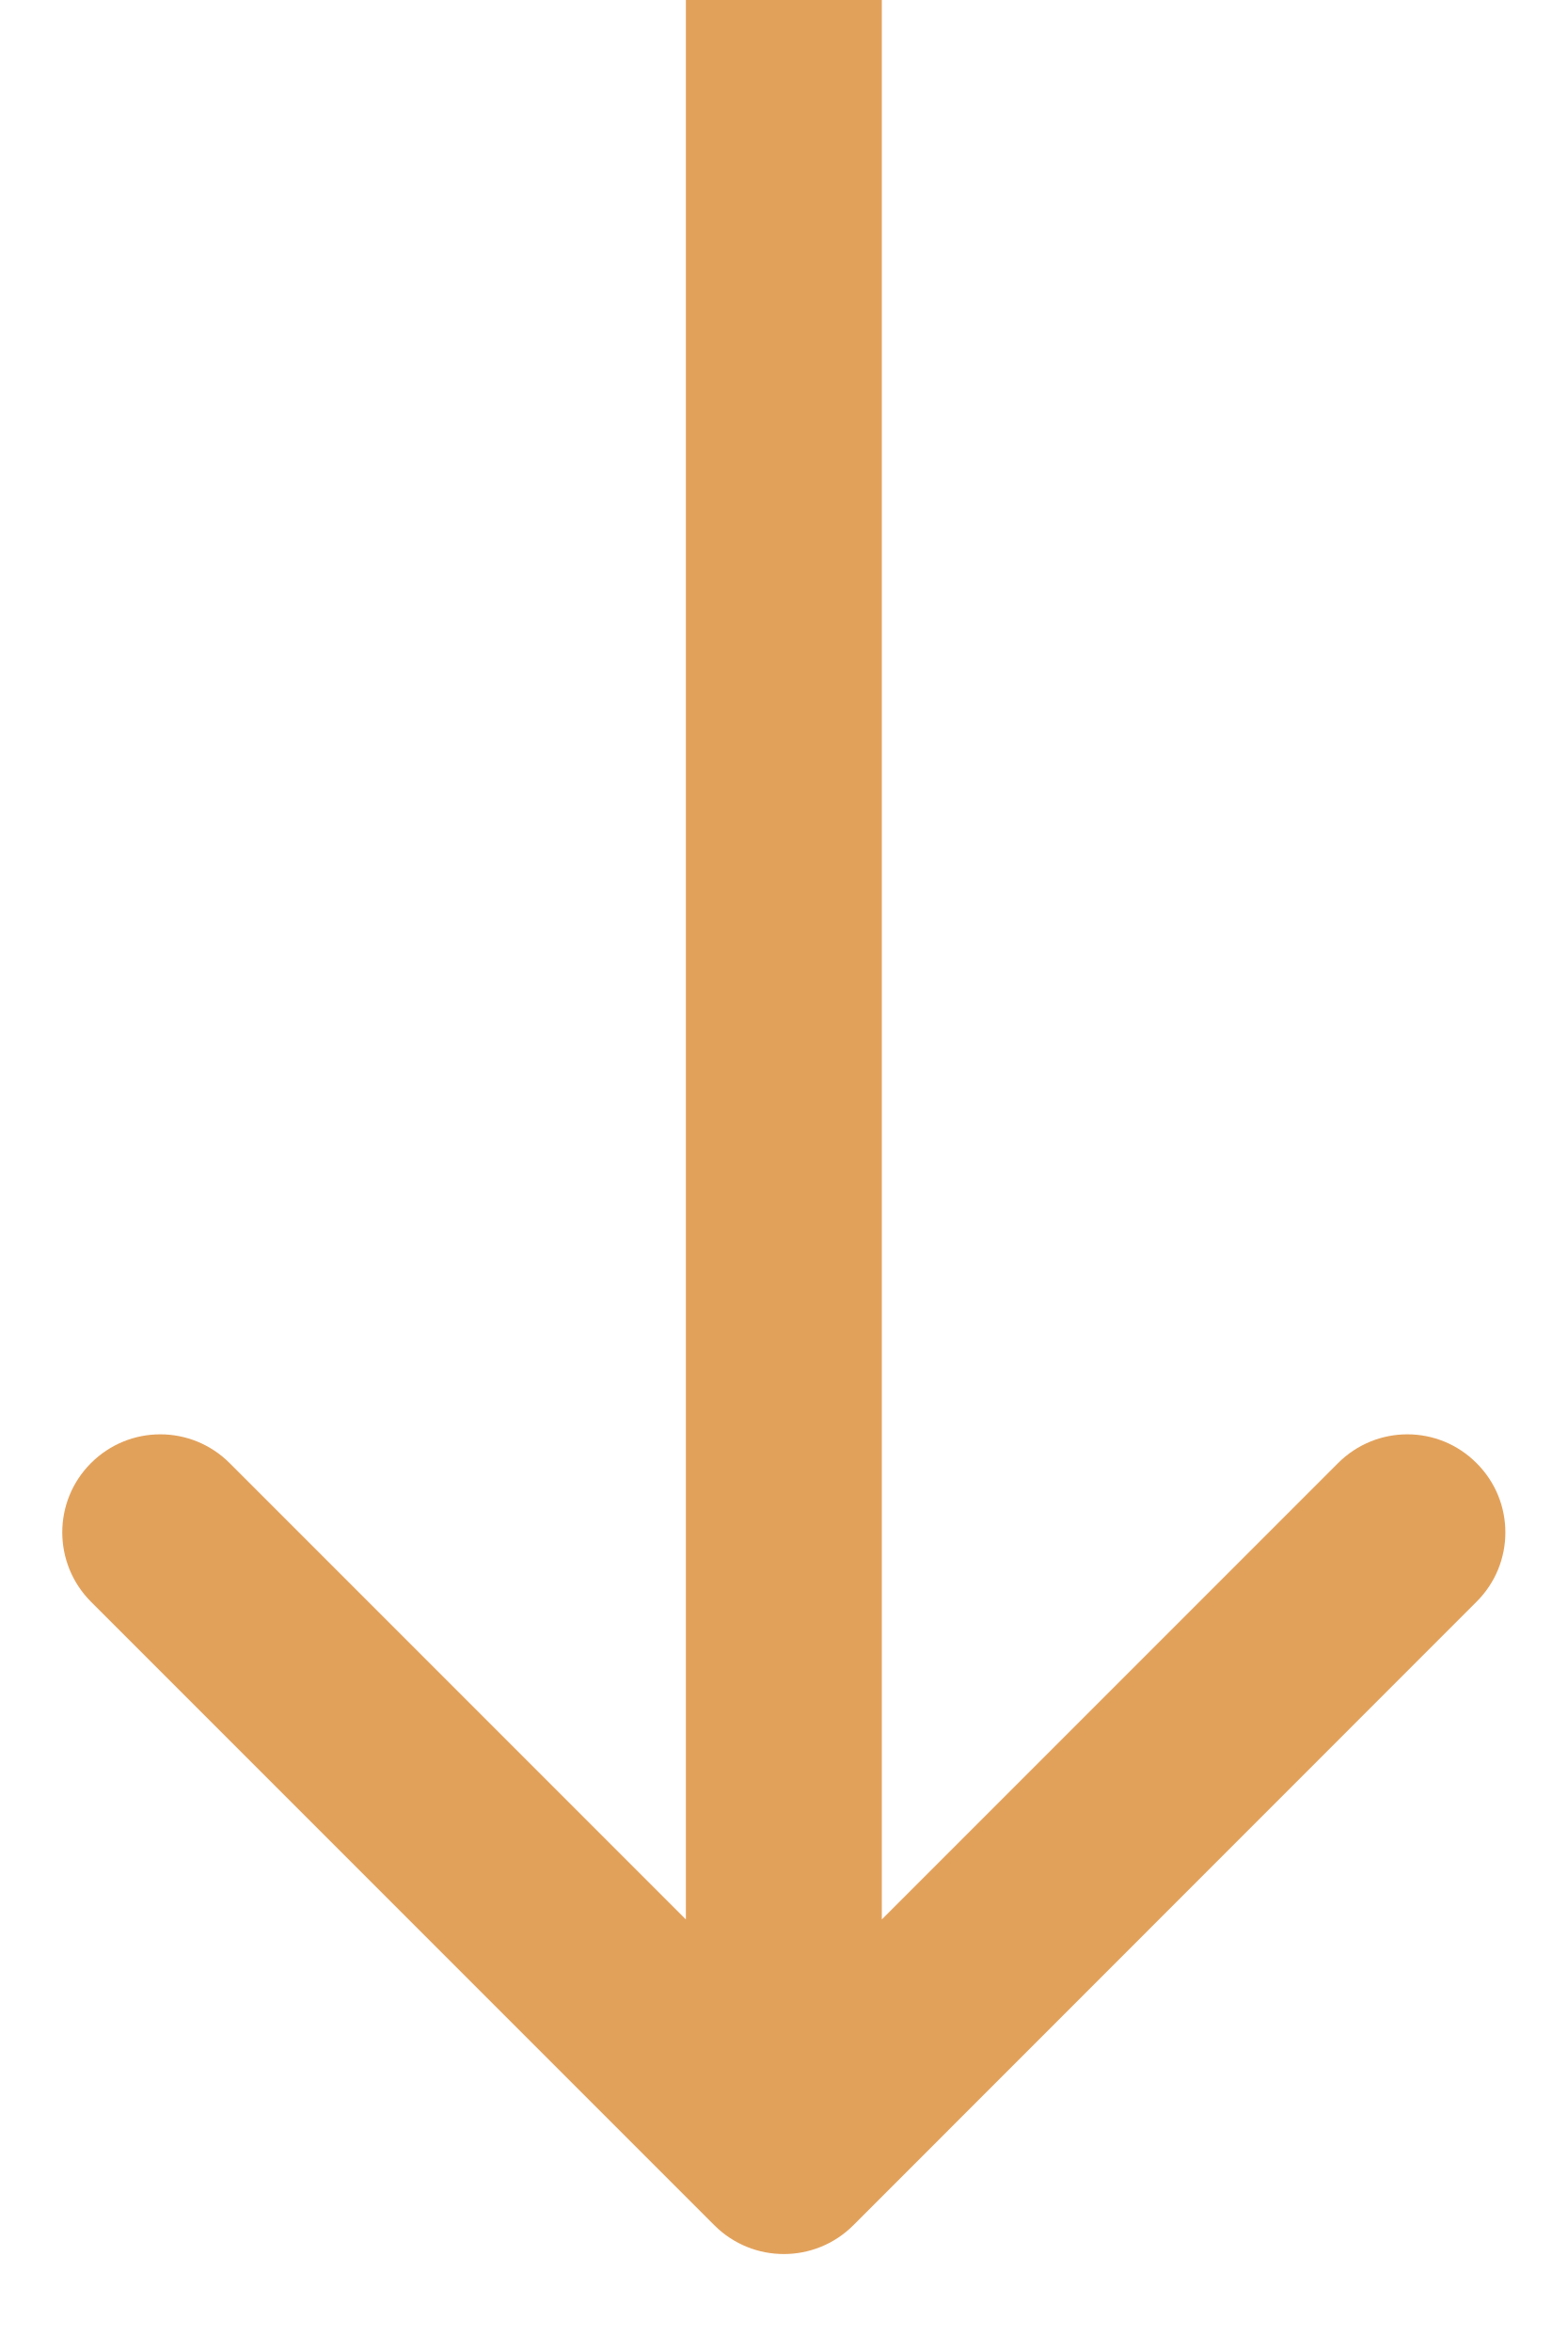
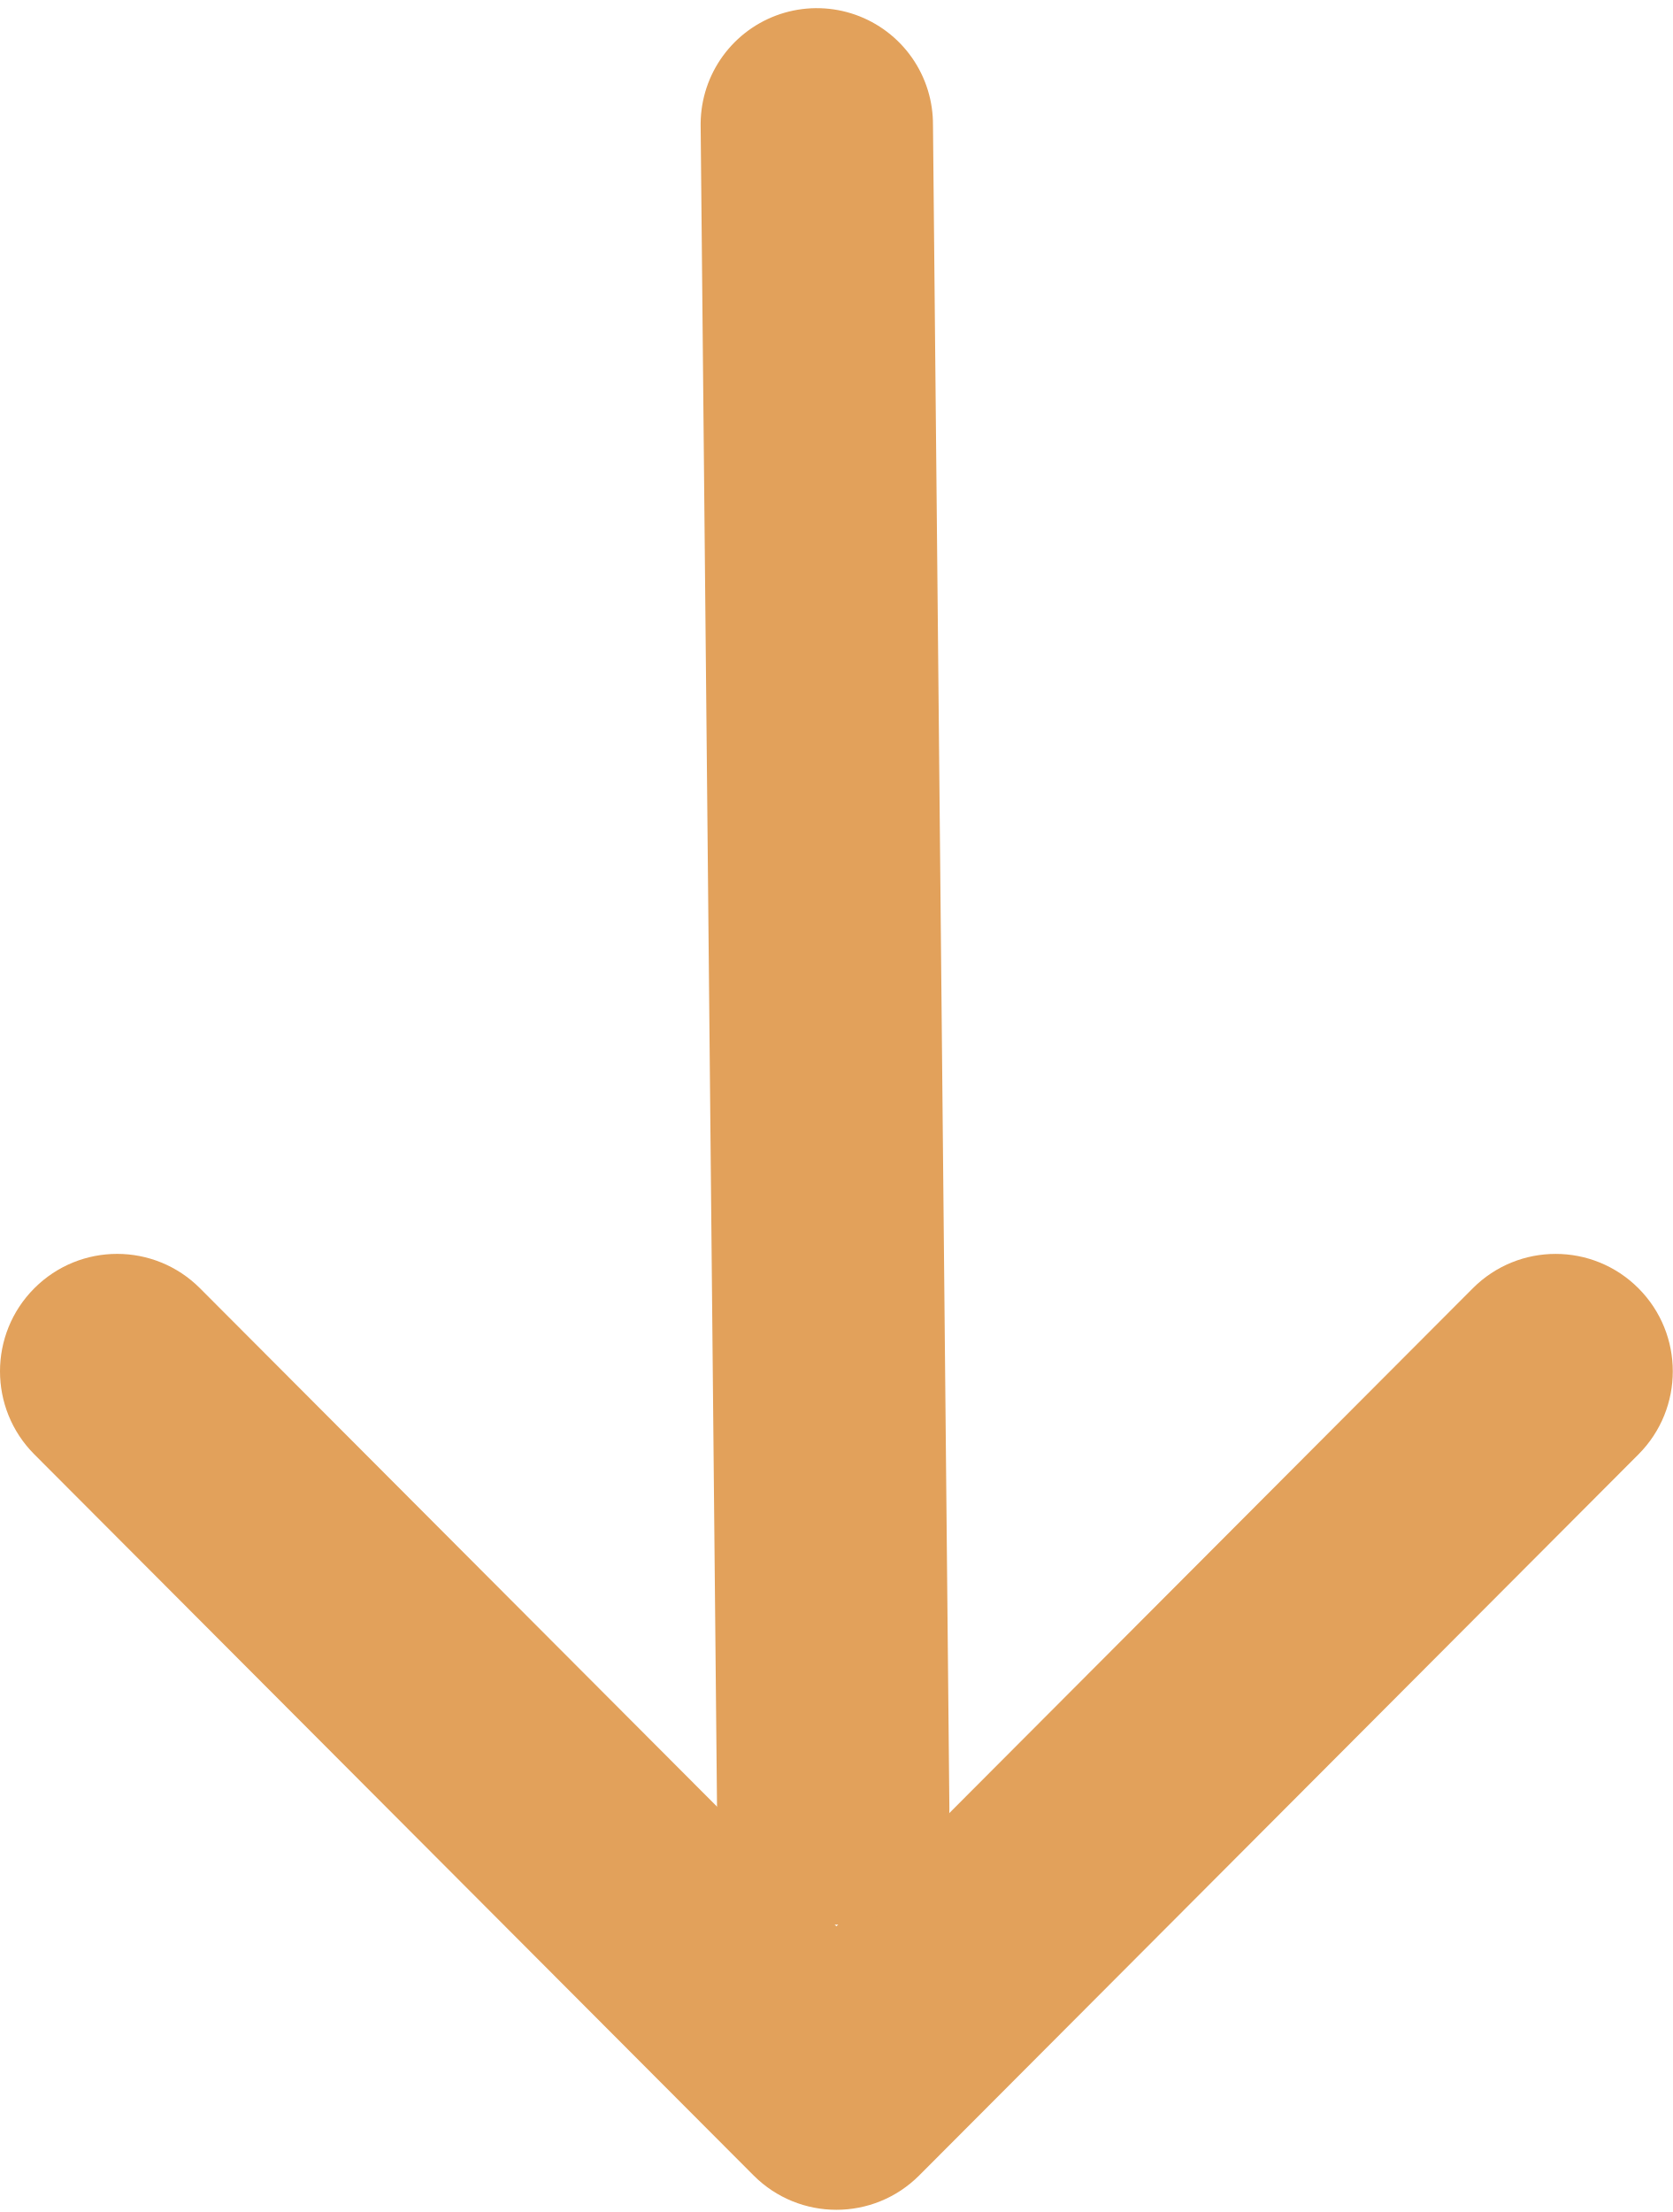
- <svg xmlns="http://www.w3.org/2000/svg" width="8" height="12" viewBox="0 0 8 12" fill="none">
-   <path d="M3.646 11.354C3.842 11.549 4.158 11.549 4.354 11.354L7.535 8.172C7.731 7.977 7.731 7.66 7.535 7.465C7.34 7.269 7.024 7.269 6.828 7.465L4 10.293L1.172 7.465C0.976 7.269 0.66 7.269 0.464 7.465C0.269 7.66 0.269 7.976 0.464 8.172L3.646 11.354ZM3.5 -2.48655e-06L3.5 11L4.5 11L4.5 2.48655e-06L3.5 -2.48655e-06Z" fill="#E2A15B" />
+ <svg xmlns="http://www.w3.org/2000/svg" width="180" height="238" viewBox="0 0 180 238" fill="none">
+   <path d="M90 237.763C86.774 237.763 83.548 236.528 81.089 234.064L3.693 156.481C-1.231 151.546 -1.231 143.544 3.693 138.611C8.614 133.678 16.595 133.678 21.519 138.611L90 207.261L158.481 138.613C163.405 133.68 171.385 133.68 176.306 138.613C181.231 143.546 181.231 151.548 176.306 156.483L98.911 234.066C96.45 236.531 93.225 237.763 90 237.763Z" fill="#E2A15B" />
+   <line x1="12.5" y1="-12.5" x2="193.723" y2="-12.5" transform="matrix(0.0097423 0.999953 -0.999952 0.00976898 75.271 1)" stroke="#E2A15B" stroke-width="25" stroke-linecap="round" />
</svg>
